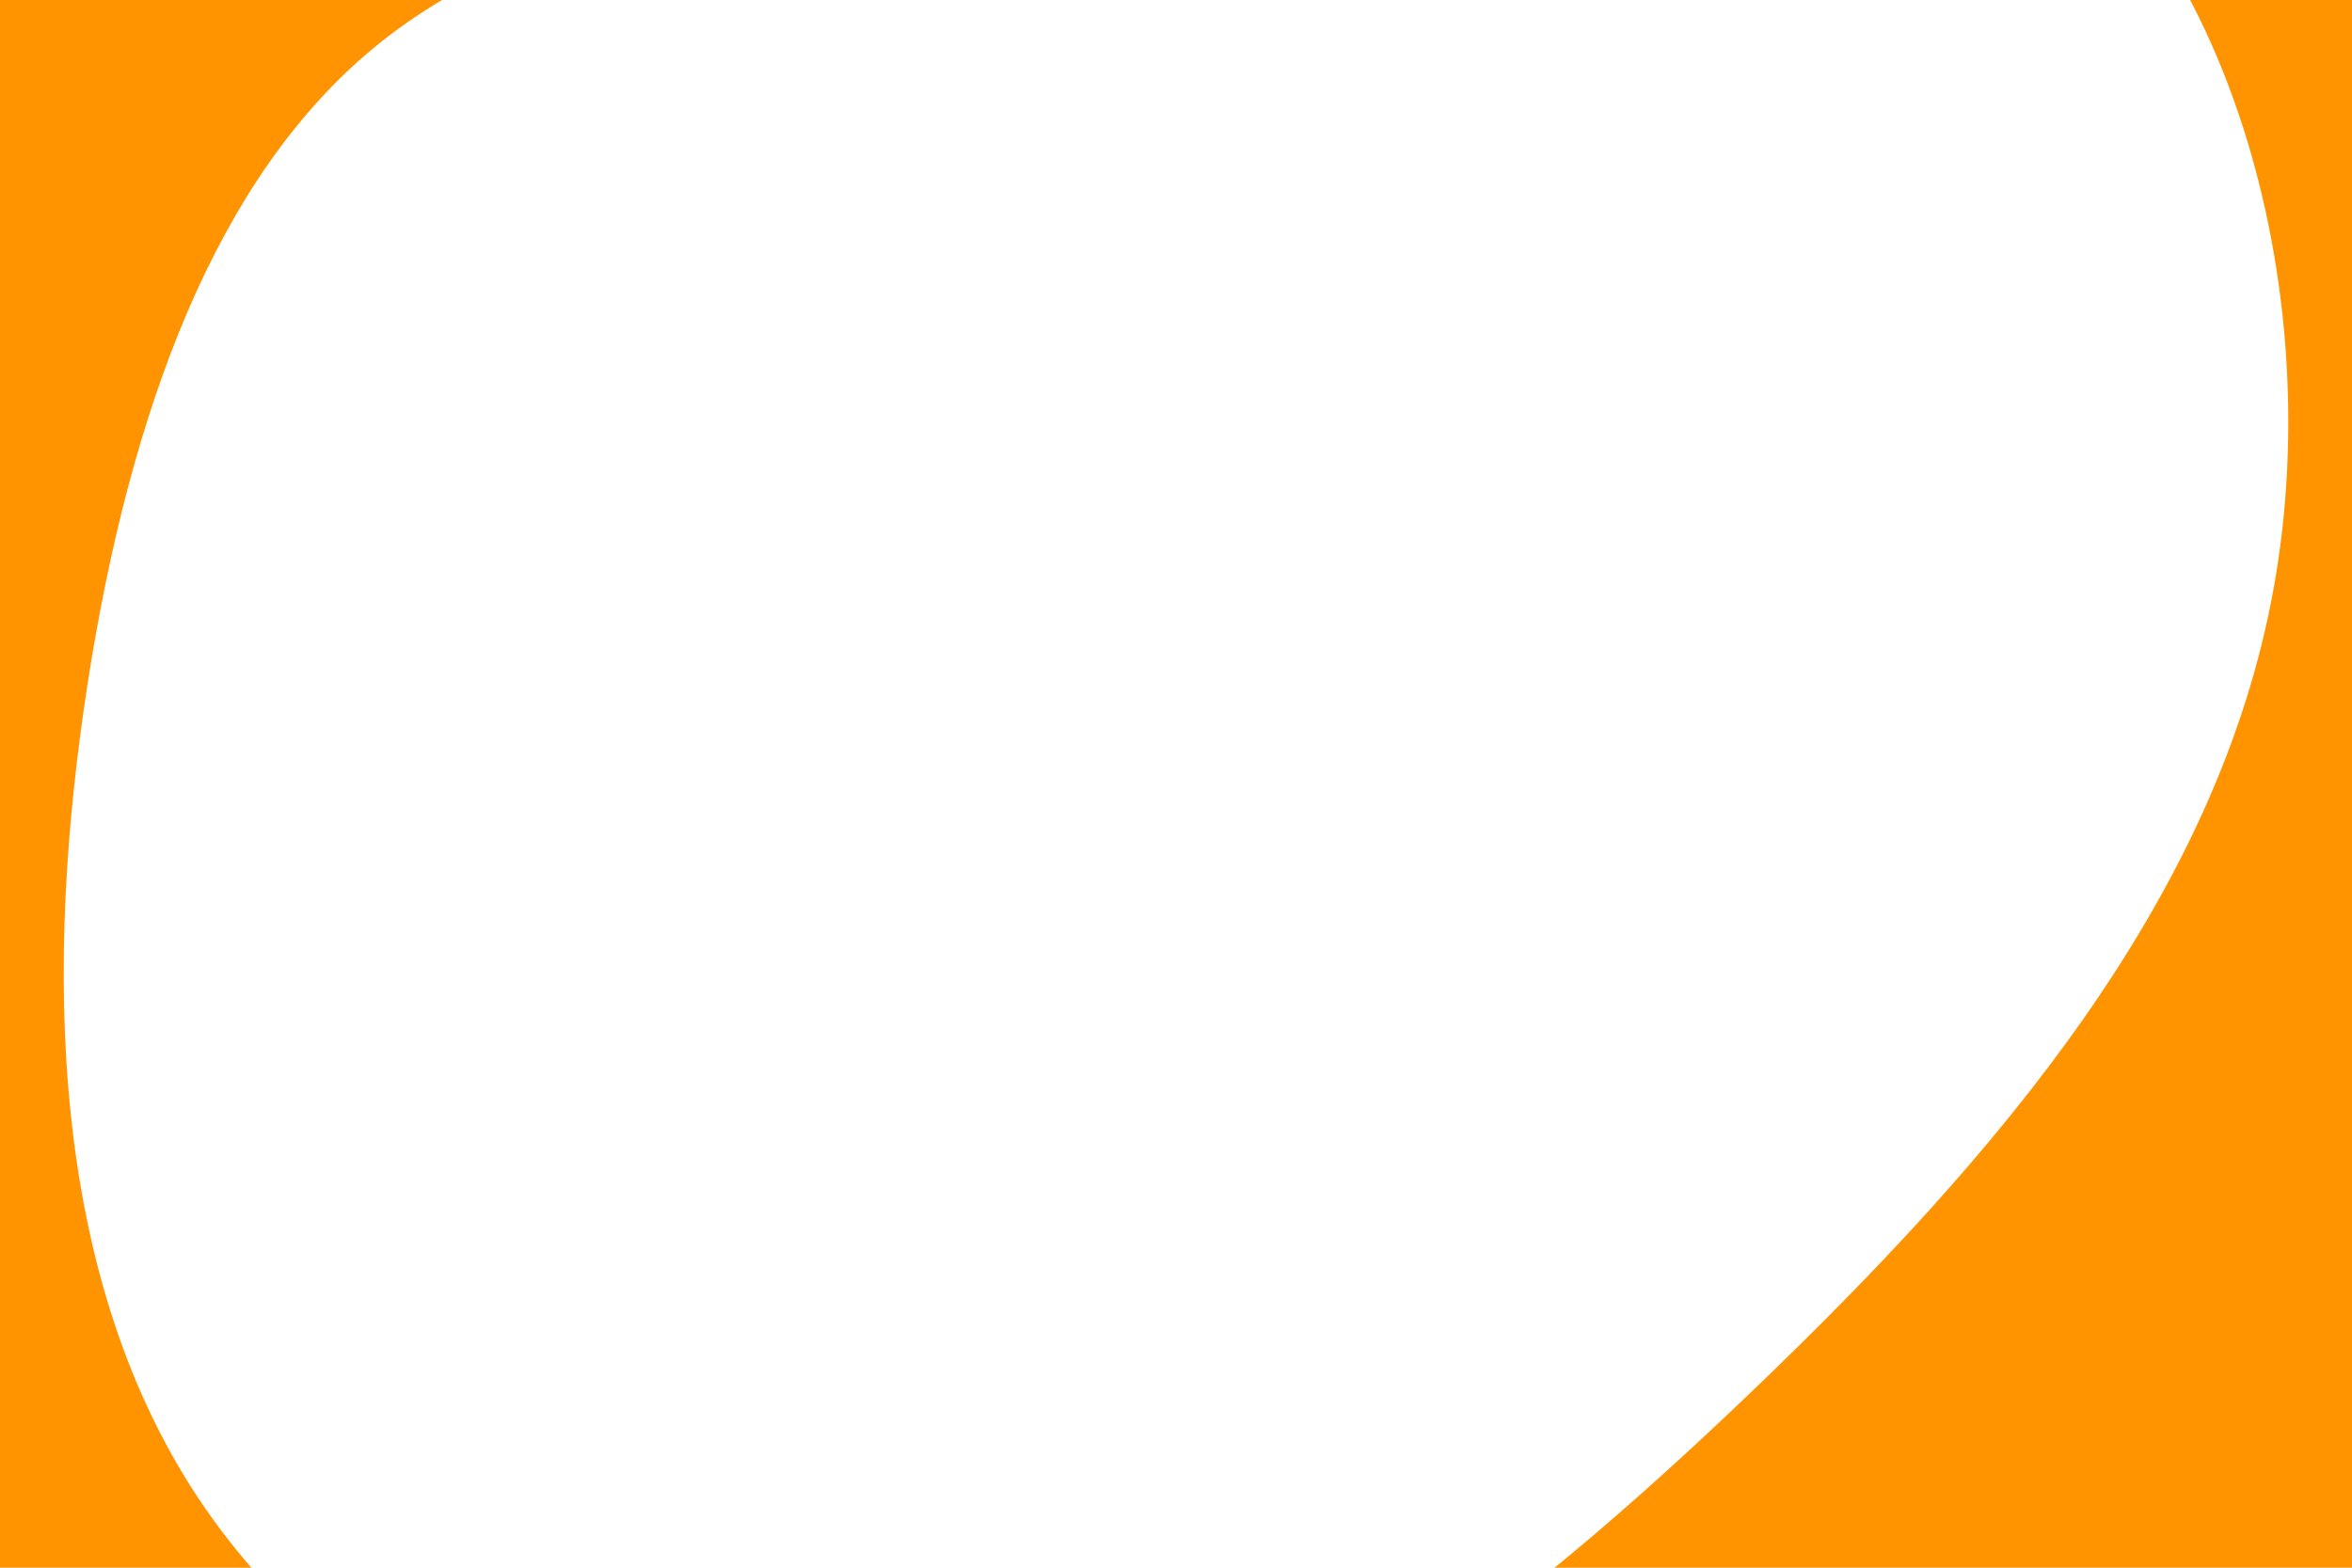
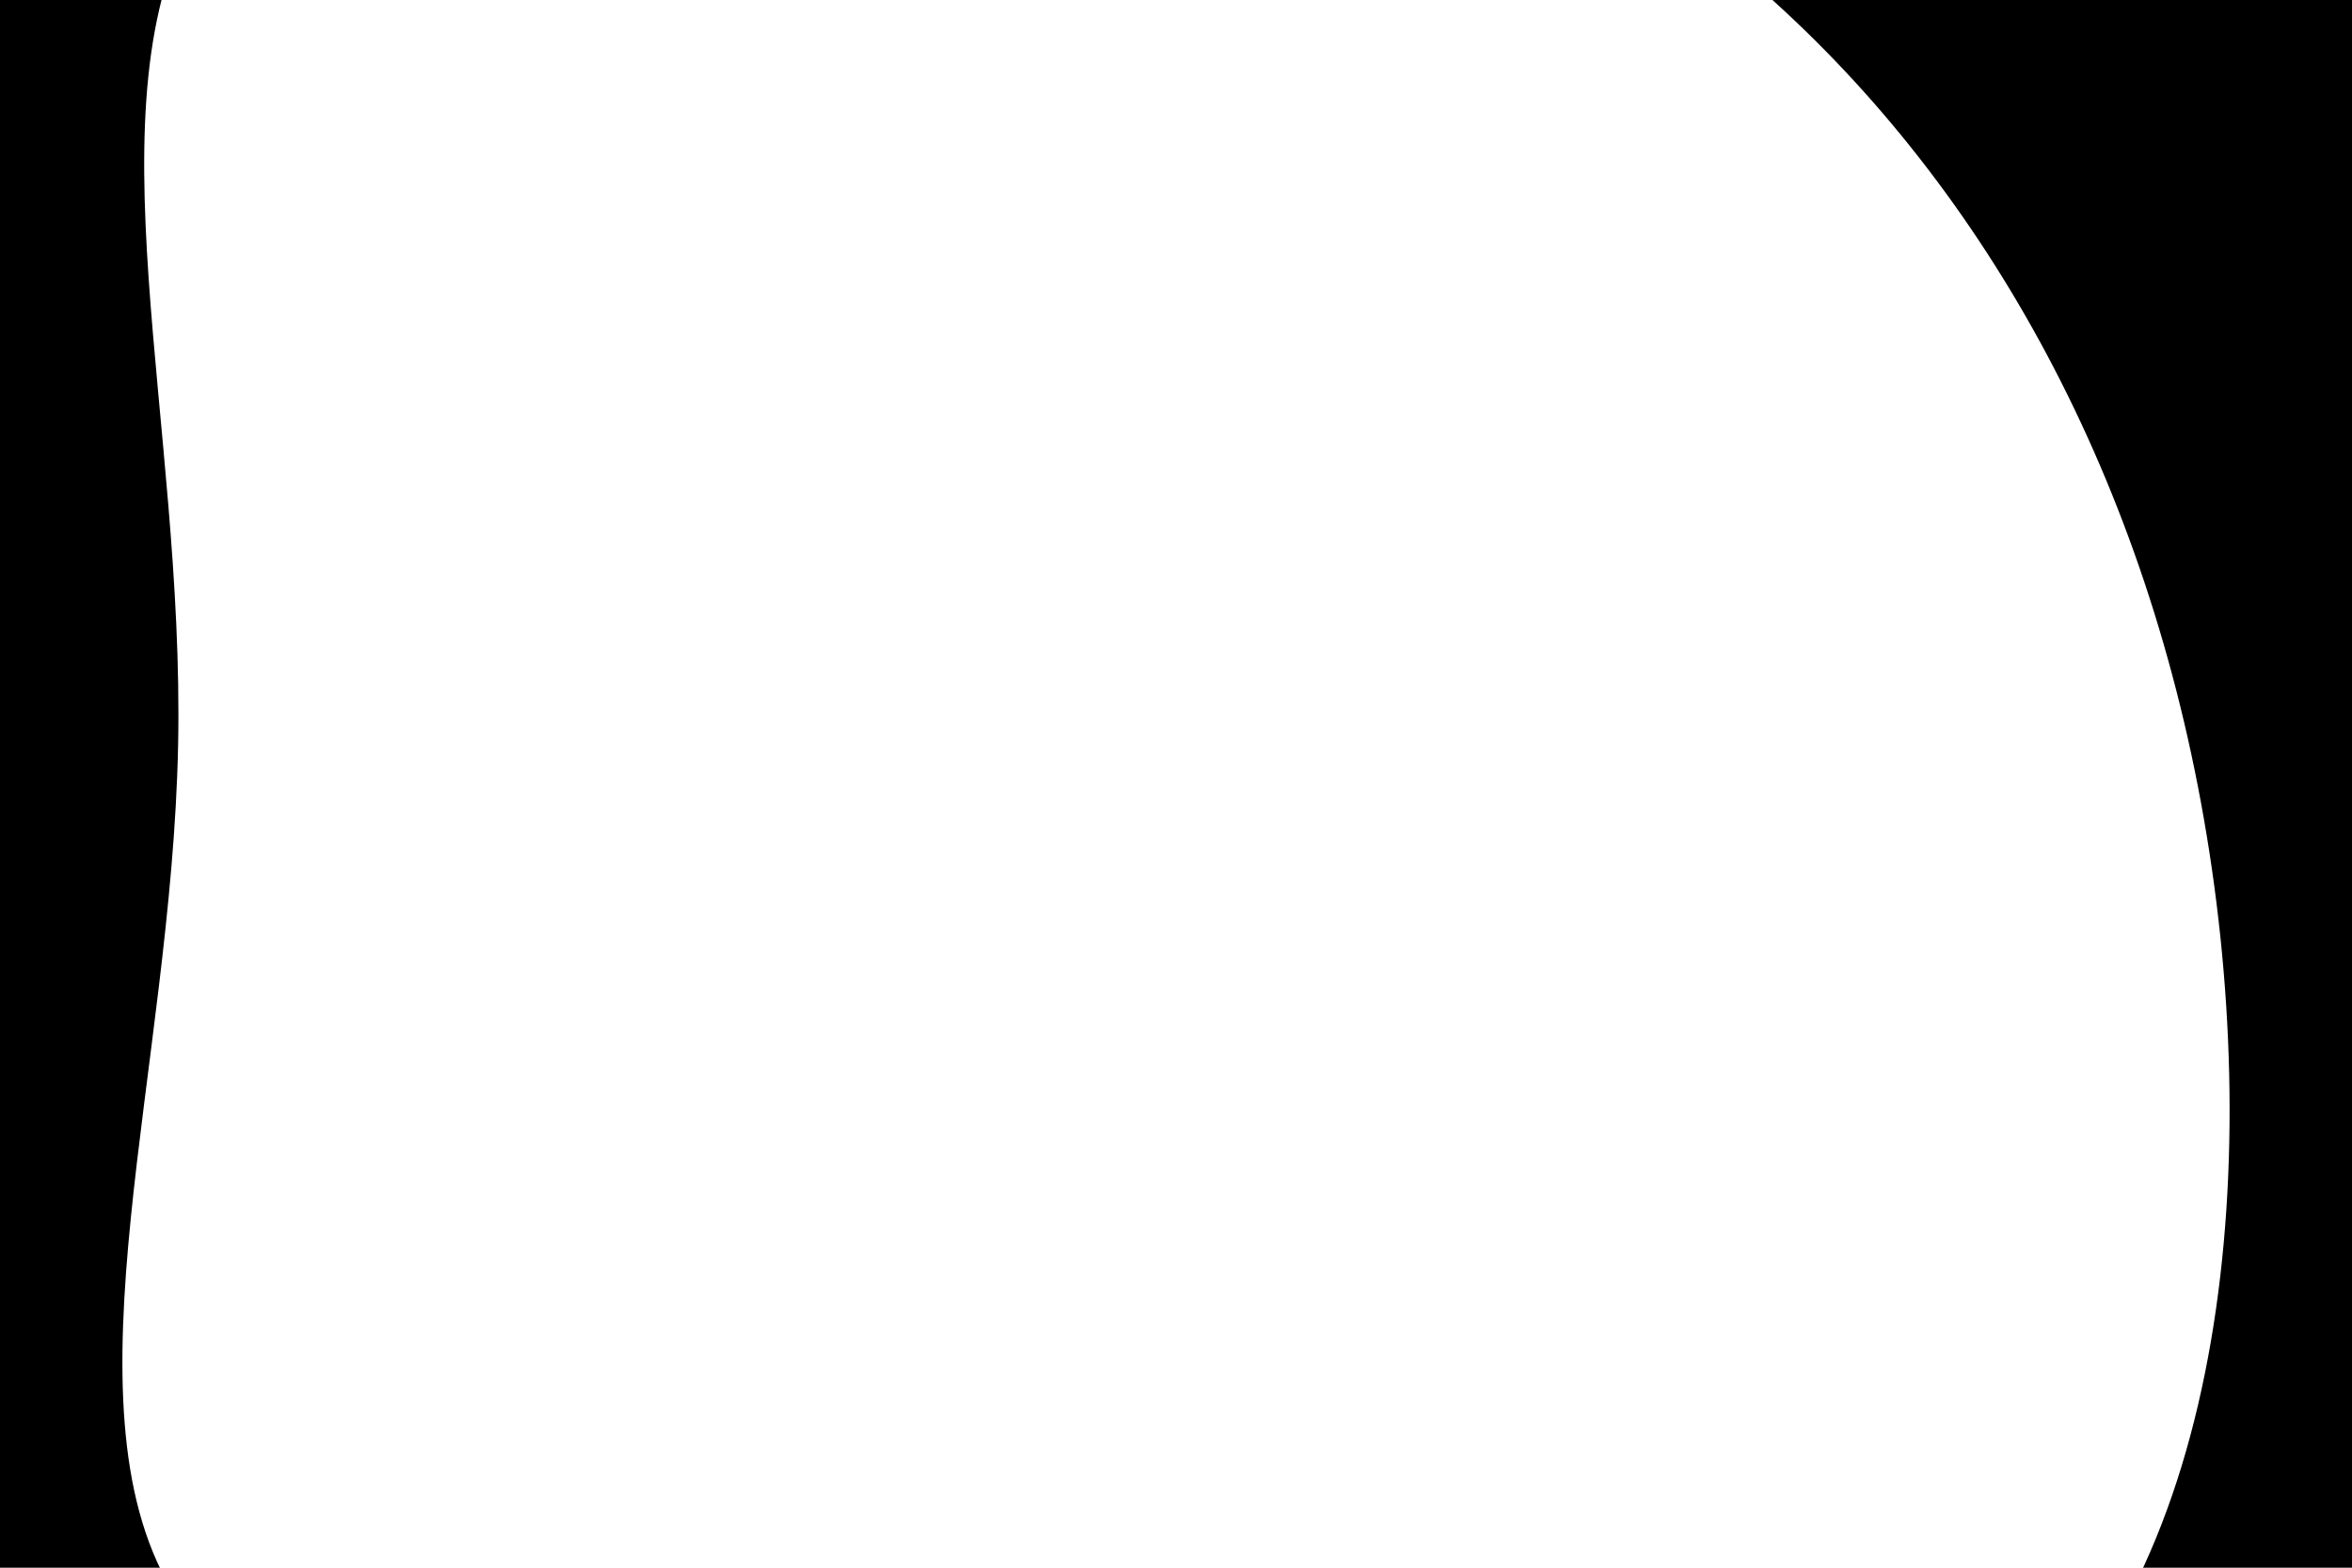
<svg xmlns="http://www.w3.org/2000/svg" id="visual" viewBox="0 0 900 600" width="900" height="600" version="1.1">
-   <rect x="0" y="0" width="900" height="600" fill="#ff9300" />
-   <g transform="translate(382.817 246.0259)">
-     <path d="M374.7 -332.8C466.5 -282.8 508.8 -141.4 487.3 -21.4C465.9 98.5 380.7 197 288.9 285.2C197 373.4 98.5 451.2 -11.5 462.7C-121.6 474.3 -243.2 419.6 -304.2 331.4C-365.2 243.2 -365.6 121.6 -349.4 16.3C-333.1 -89.1 -300.2 -178.2 -239.2 -228.2C-178.2 -278.2 -89.1 -289.1 26.2 -315.3C141.4 -341.4 282.8 -382.8 374.7 -332.8" fill="#ffffff" />
+   <rect x="0" y="0" width="900" height="600" fill="#000000" />
+   <g transform="translate(361.2526 282.7278)">
+     <path d="M305.9 -292.4C392.5 -219.2 456.3 -109.6 481 24.7C505.8 159.1 491.5 318.2 404.9 390C318.2 461.9 159.1 446.4 16.1 430.3C-126.8 414.1 -253.6 397.3 -295.8 325.4C-338 253.6 -295.6 126.8 -293.1 2.5C-290.6 -121.9 -328.1 -243.7 -285.9 -316.9C-243.7 -390 -121.9 -414.5 -6.1 -408.4C109.6 -402.3 219.2 -365.5 305.9 -292.4" fill="#ffffff" />
  </g>
</svg>
